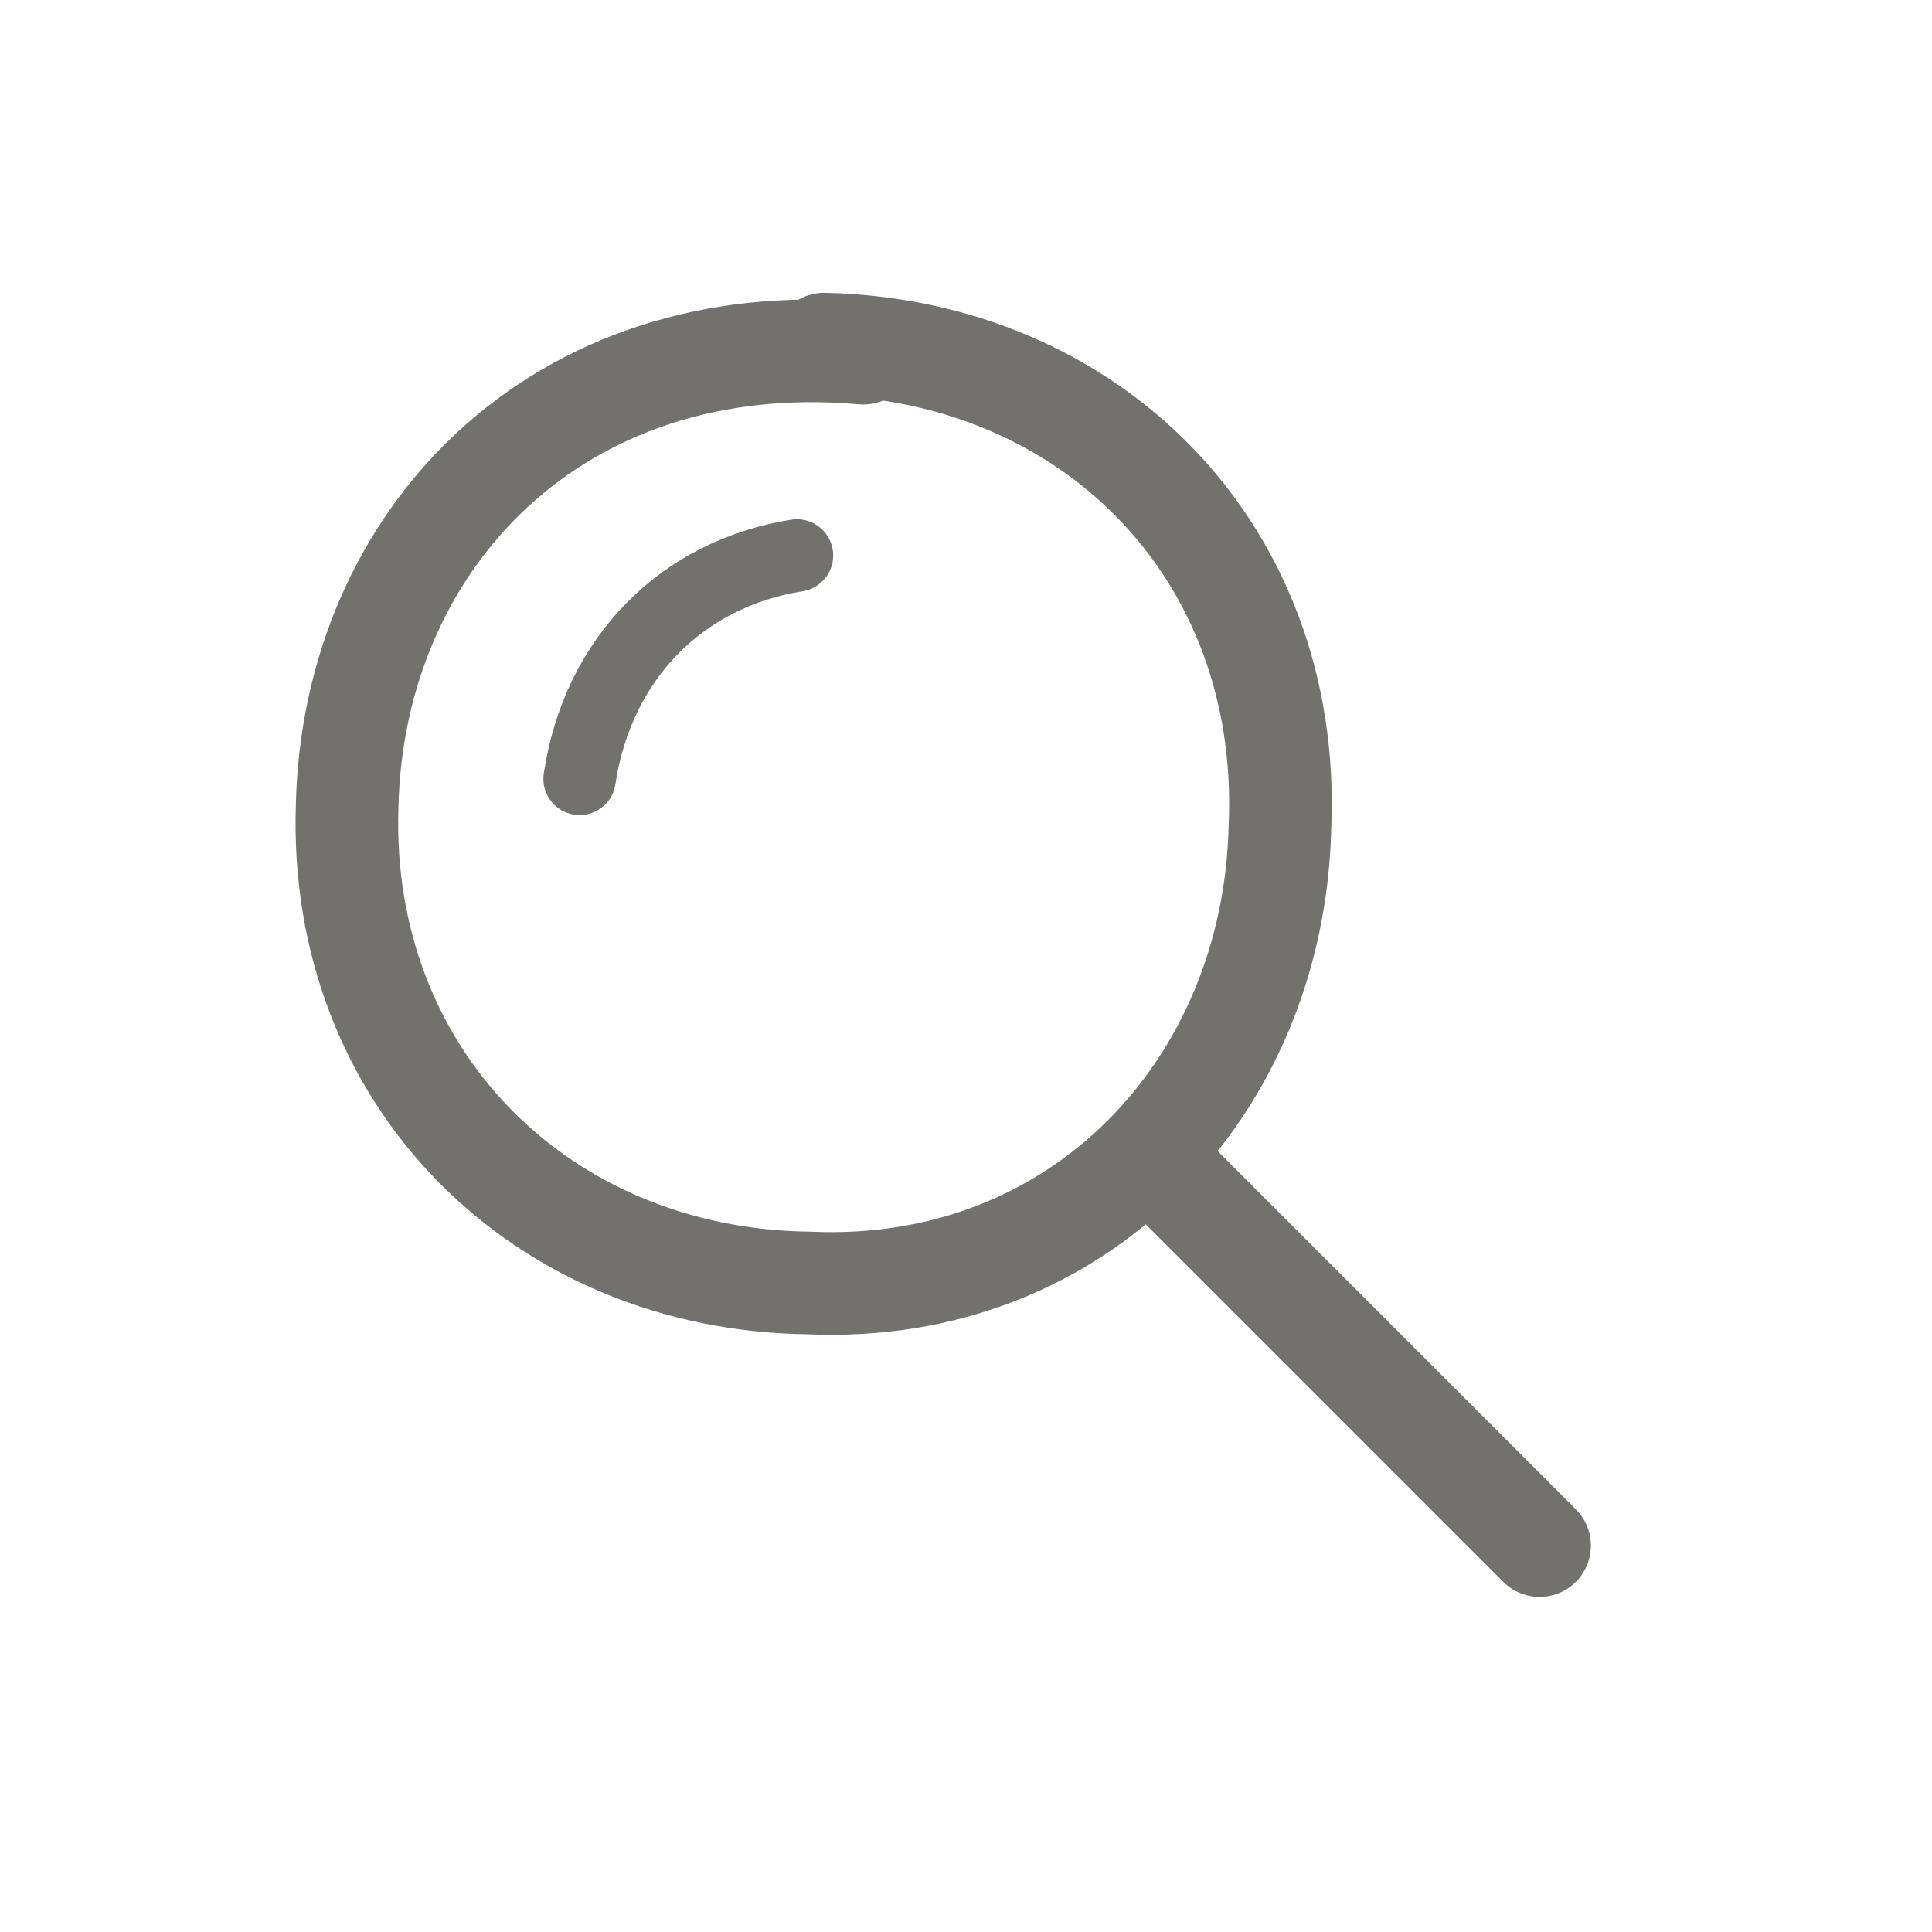
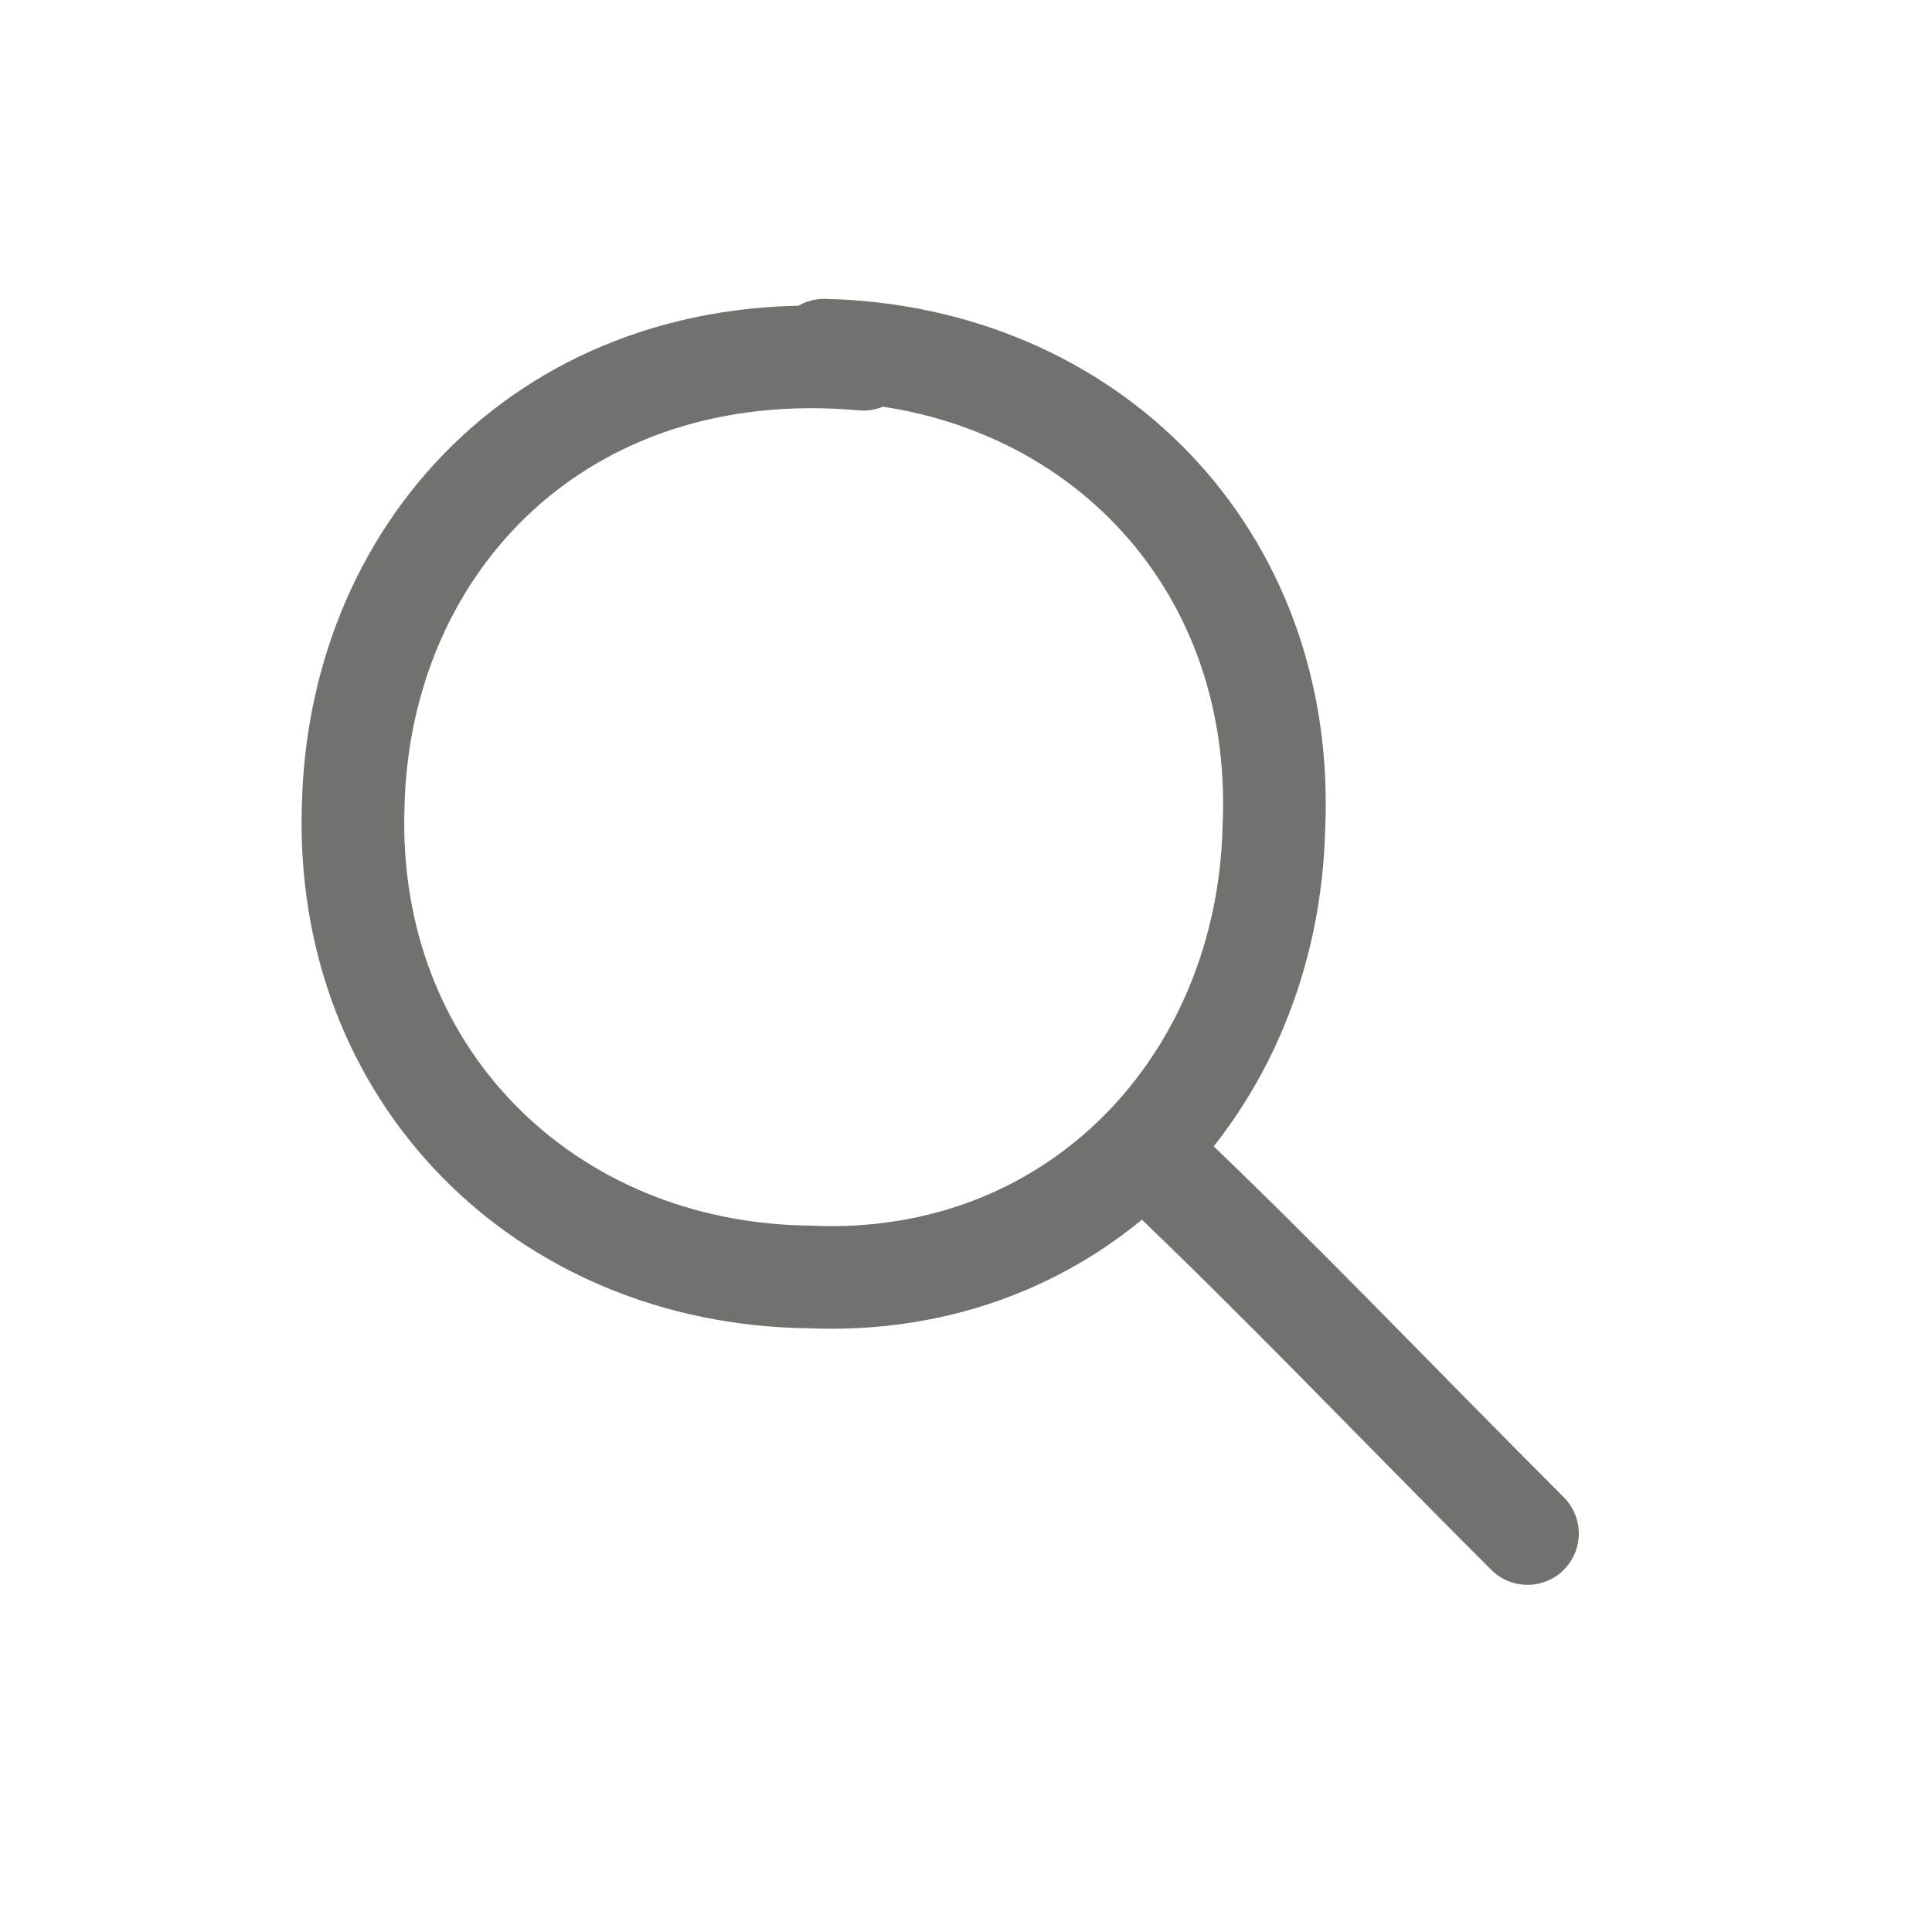
<svg xmlns="http://www.w3.org/2000/svg" viewBox="0 0 64 64" fill="none" stroke="#72716d" stroke-width="3.4" stroke-linecap="round" stroke-linejoin="round">
  <g>
-     <path d="M27.3 11.4 C36.136 11.6 42.8 18.264 42.4 27.4 C42.2 36.036 35.736 42.9 26.8 42.5 C17.964 42.4 11.2 35.736 11.5 26.7 C11.7 17.864 18.464 10.8 28.6 11.7" />
-     <path stroke-width="2.4" d="M19.2 25.8C19.8 21.8 22.6 19 26.4 18.4" />
-     <path d="M38.6 38.8C42.8 43 46.6 46.8 51 51.2" />
+     <path d="M27.3 11.6 C36.024 11.8 42.6 18.376 42.2 27.4 C42.0 35.924 35.624 42.7 26.8 42.3 C18.076 42.2 11.4 35.624 11.7 26.7 C11.9 17.976 18.576 11.0 28.6 11.9" />
+     <path d="M38.4 38.6C42.4 42.4 46.2 46.4 50.6 50.8" />
  </g>
</svg>
